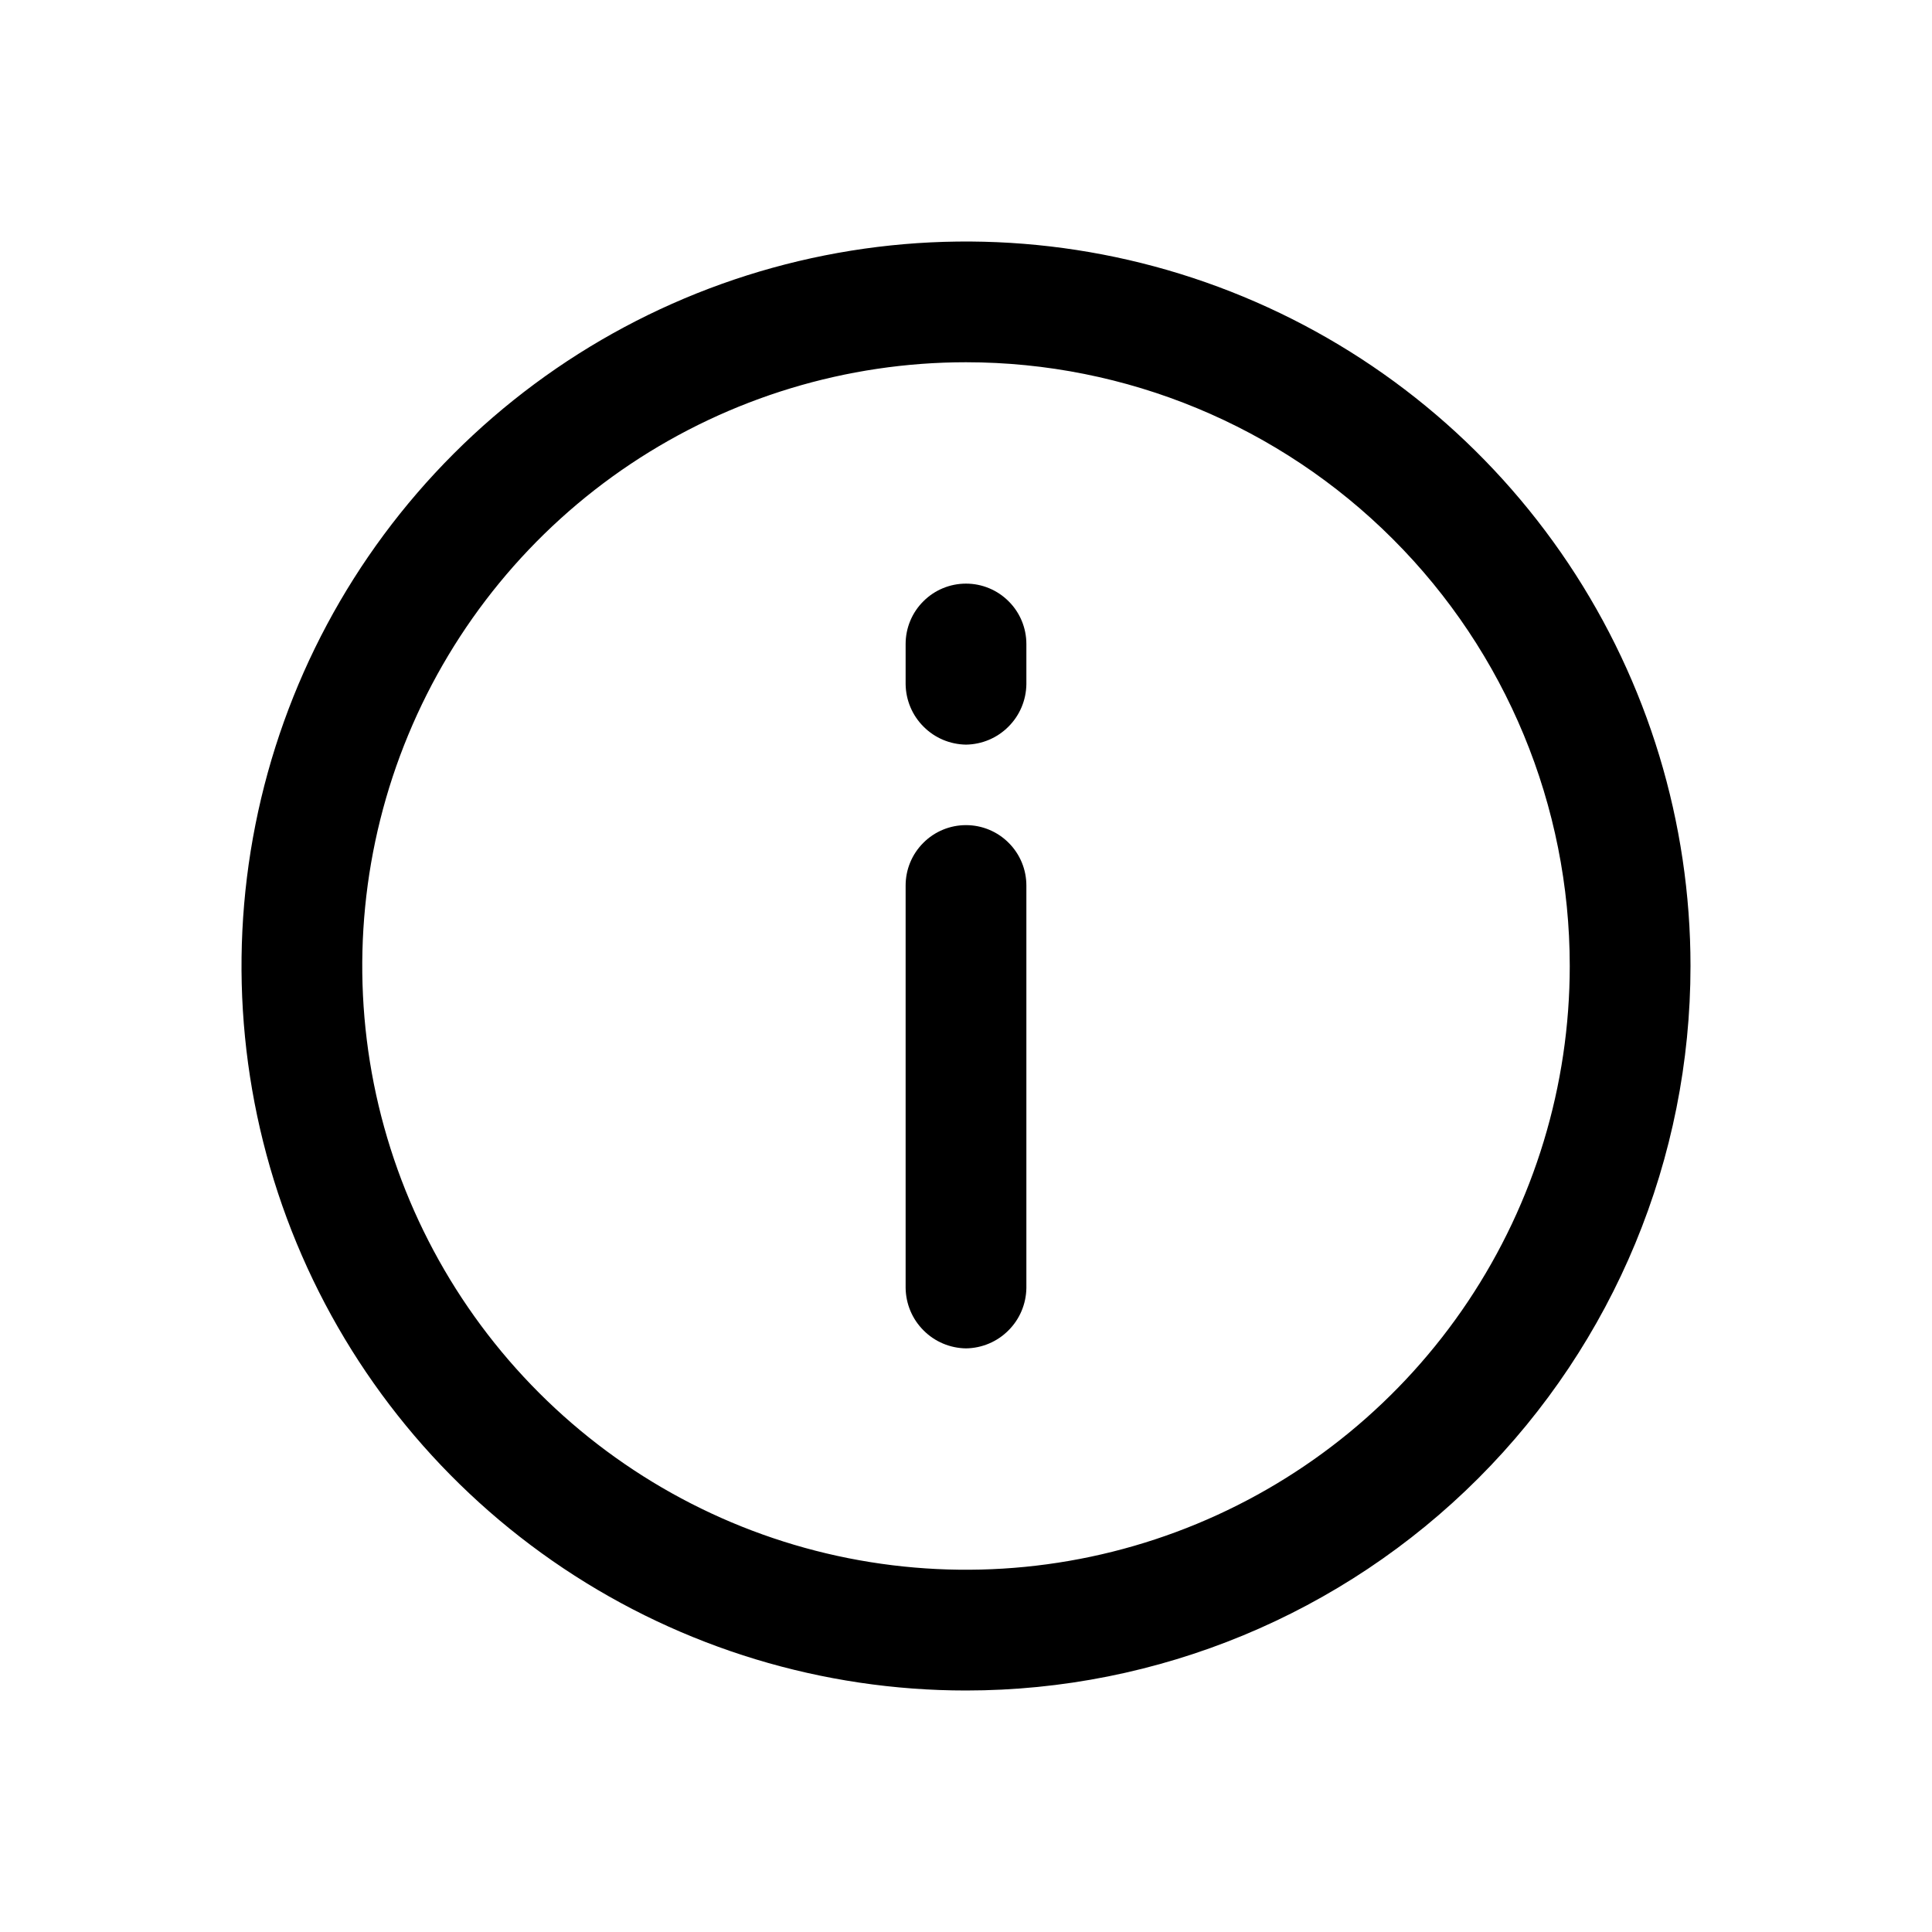
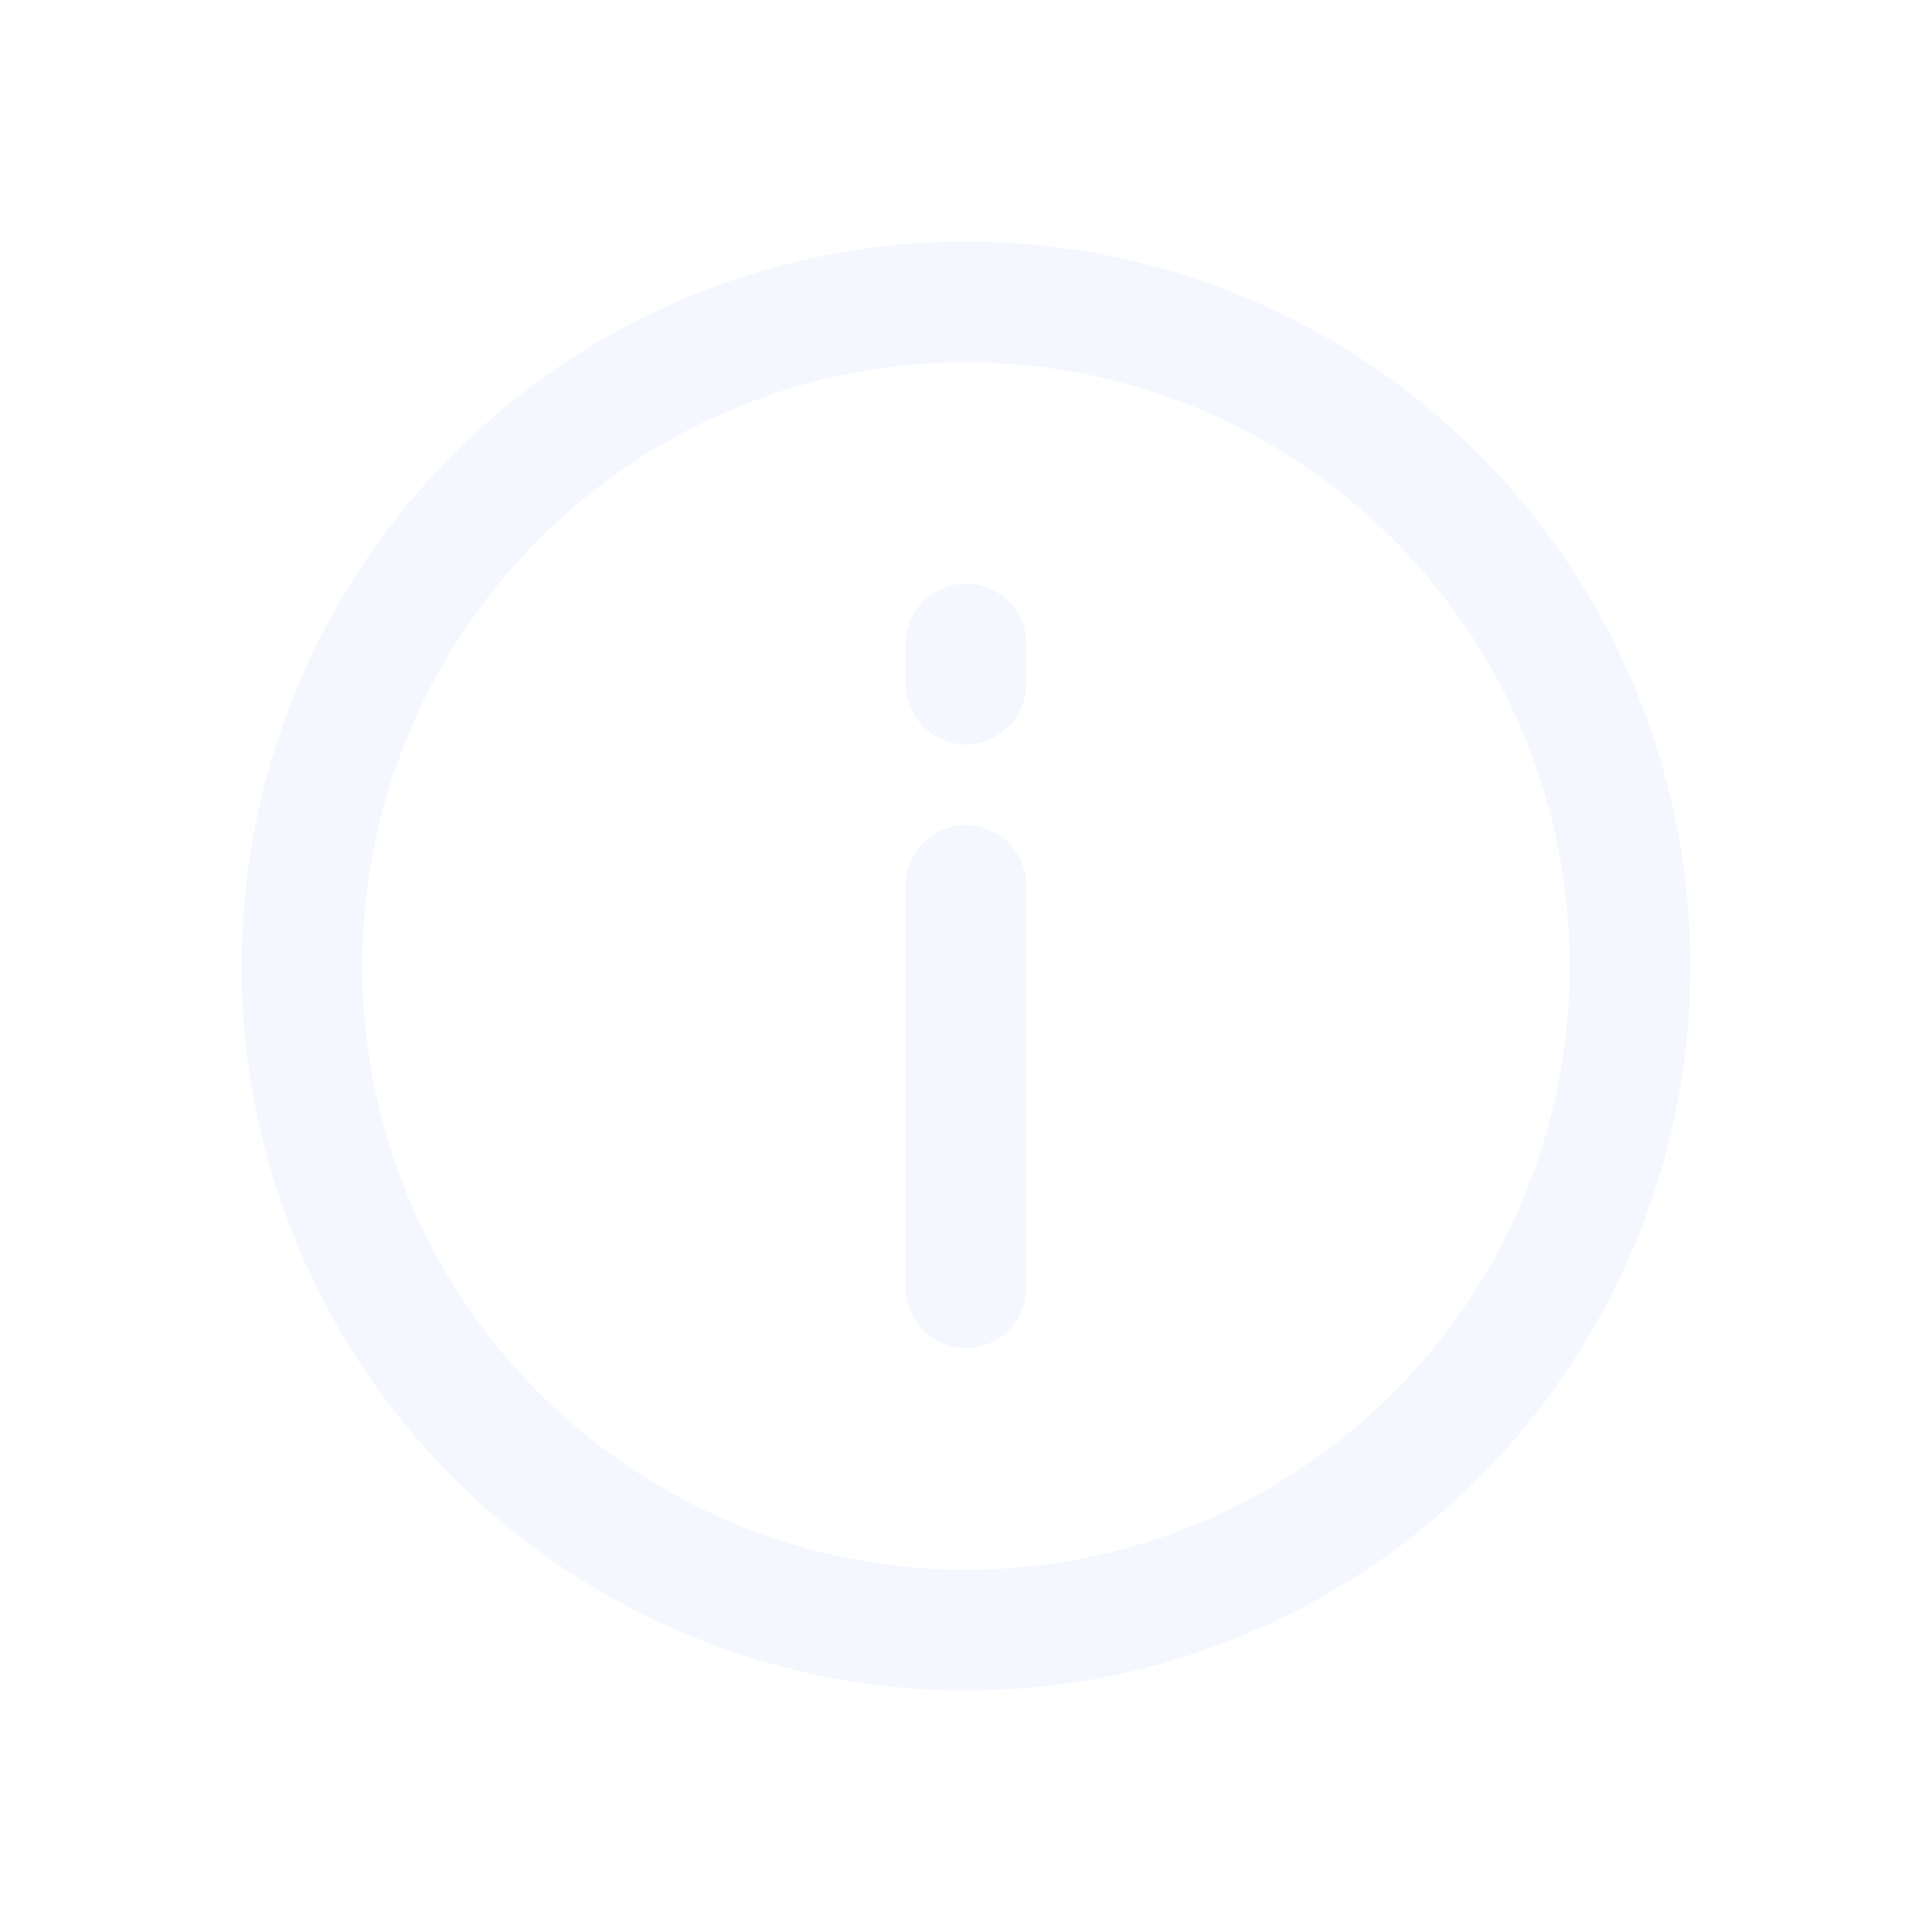
<svg xmlns="http://www.w3.org/2000/svg" width="800px" height="800px" viewBox="0 0 24 24" fill="none">
-   <path d="M12 16.75C11.802 16.747 11.613 16.668 11.473 16.527C11.332 16.387 11.253 16.198 11.25 16V11C11.25 10.801 11.329 10.61 11.47 10.47C11.61 10.329 11.801 10.25 12 10.25C12.199 10.25 12.39 10.329 12.53 10.47C12.671 10.61 12.75 10.801 12.75 11V16C12.747 16.198 12.668 16.387 12.527 16.527C12.387 16.668 12.198 16.747 12 16.75Z" fill="#000000" />
-   <path d="M12 9.25C11.802 9.247 11.613 9.168 11.473 9.027C11.332 8.887 11.253 8.698 11.25 8.5V8C11.25 7.801 11.329 7.61 11.47 7.47C11.61 7.329 11.801 7.25 12 7.25C12.199 7.25 12.39 7.329 12.53 7.47C12.671 7.61 12.75 7.801 12.75 8V8.5C12.747 8.698 12.668 8.887 12.527 9.027C12.387 9.168 12.198 9.247 12 9.25Z" fill="#000000" />
-   <path d="M12 21C10.22 21 8.48 20.472 7 19.483C5.52 18.494 4.366 17.089 3.685 15.444C3.004 13.8 2.826 11.99 3.173 10.244C3.52 8.498 4.377 6.895 5.636 5.636C6.895 4.377 8.498 3.52 10.244 3.173C11.99 2.826 13.8 3.004 15.444 3.685C17.089 4.366 18.494 5.52 19.483 7C20.472 8.48 21 10.22 21 12C21 14.387 20.052 16.676 18.364 18.364C16.676 20.052 14.387 21 12 21ZM12 4.5C10.517 4.5 9.067 4.94 7.833 5.764C6.6 6.588 5.639 7.759 5.071 9.13C4.503 10.5 4.355 12.008 4.644 13.463C4.934 14.918 5.648 16.254 6.697 17.303C7.746 18.352 9.082 19.067 10.537 19.356C11.992 19.645 13.5 19.497 14.87 18.929C16.241 18.361 17.412 17.4 18.236 16.167C19.06 14.933 19.5 13.483 19.5 12C19.5 10.011 18.71 8.103 17.303 6.697C15.897 5.29 13.989 4.5 12 4.5Z" fill="#000000" />
+   <path d="M12 16.75C11.802 16.747 11.613 16.668 11.473 16.527C11.332 16.387 11.253 16.198 11.25 16V11C11.25 10.801 11.329 10.61 11.47 10.47C11.61 10.329 11.801 10.25 12 10.25C12.199 10.25 12.39 10.329 12.53 10.47C12.671 10.61 12.75 10.801 12.75 11V16C12.747 16.198 12.668 16.387 12.527 16.527C12.387 16.668 12.198 16.747 12 16.75Z" fill="#f5f7ff" />
+   <path d="M12 9.25C11.802 9.247 11.613 9.168 11.473 9.027C11.332 8.887 11.253 8.698 11.25 8.5V8C11.25 7.801 11.329 7.61 11.47 7.47C11.61 7.329 11.801 7.25 12 7.25C12.199 7.25 12.39 7.329 12.53 7.47C12.671 7.61 12.75 7.801 12.75 8V8.5C12.747 8.698 12.668 8.887 12.527 9.027C12.387 9.168 12.198 9.247 12 9.25Z" fill="#f5f7ff" />
+   <path d="M12 21C10.22 21 8.48 20.472 7 19.483C5.52 18.494 4.366 17.089 3.685 15.444C3.004 13.8 2.826 11.99 3.173 10.244C3.52 8.498 4.377 6.895 5.636 5.636C6.895 4.377 8.498 3.52 10.244 3.173C11.99 2.826 13.8 3.004 15.444 3.685C17.089 4.366 18.494 5.52 19.483 7C20.472 8.48 21 10.22 21 12C21 14.387 20.052 16.676 18.364 18.364C16.676 20.052 14.387 21 12 21ZM12 4.5C10.517 4.5 9.067 4.94 7.833 5.764C6.6 6.588 5.639 7.759 5.071 9.13C4.503 10.5 4.355 12.008 4.644 13.463C4.934 14.918 5.648 16.254 6.697 17.303C7.746 18.352 9.082 19.067 10.537 19.356C11.992 19.645 13.5 19.497 14.87 18.929C16.241 18.361 17.412 17.4 18.236 16.167C19.06 14.933 19.5 13.483 19.5 12C19.5 10.011 18.71 8.103 17.303 6.697C15.897 5.29 13.989 4.5 12 4.5Z" fill="#f5f7ff" />
</svg>
